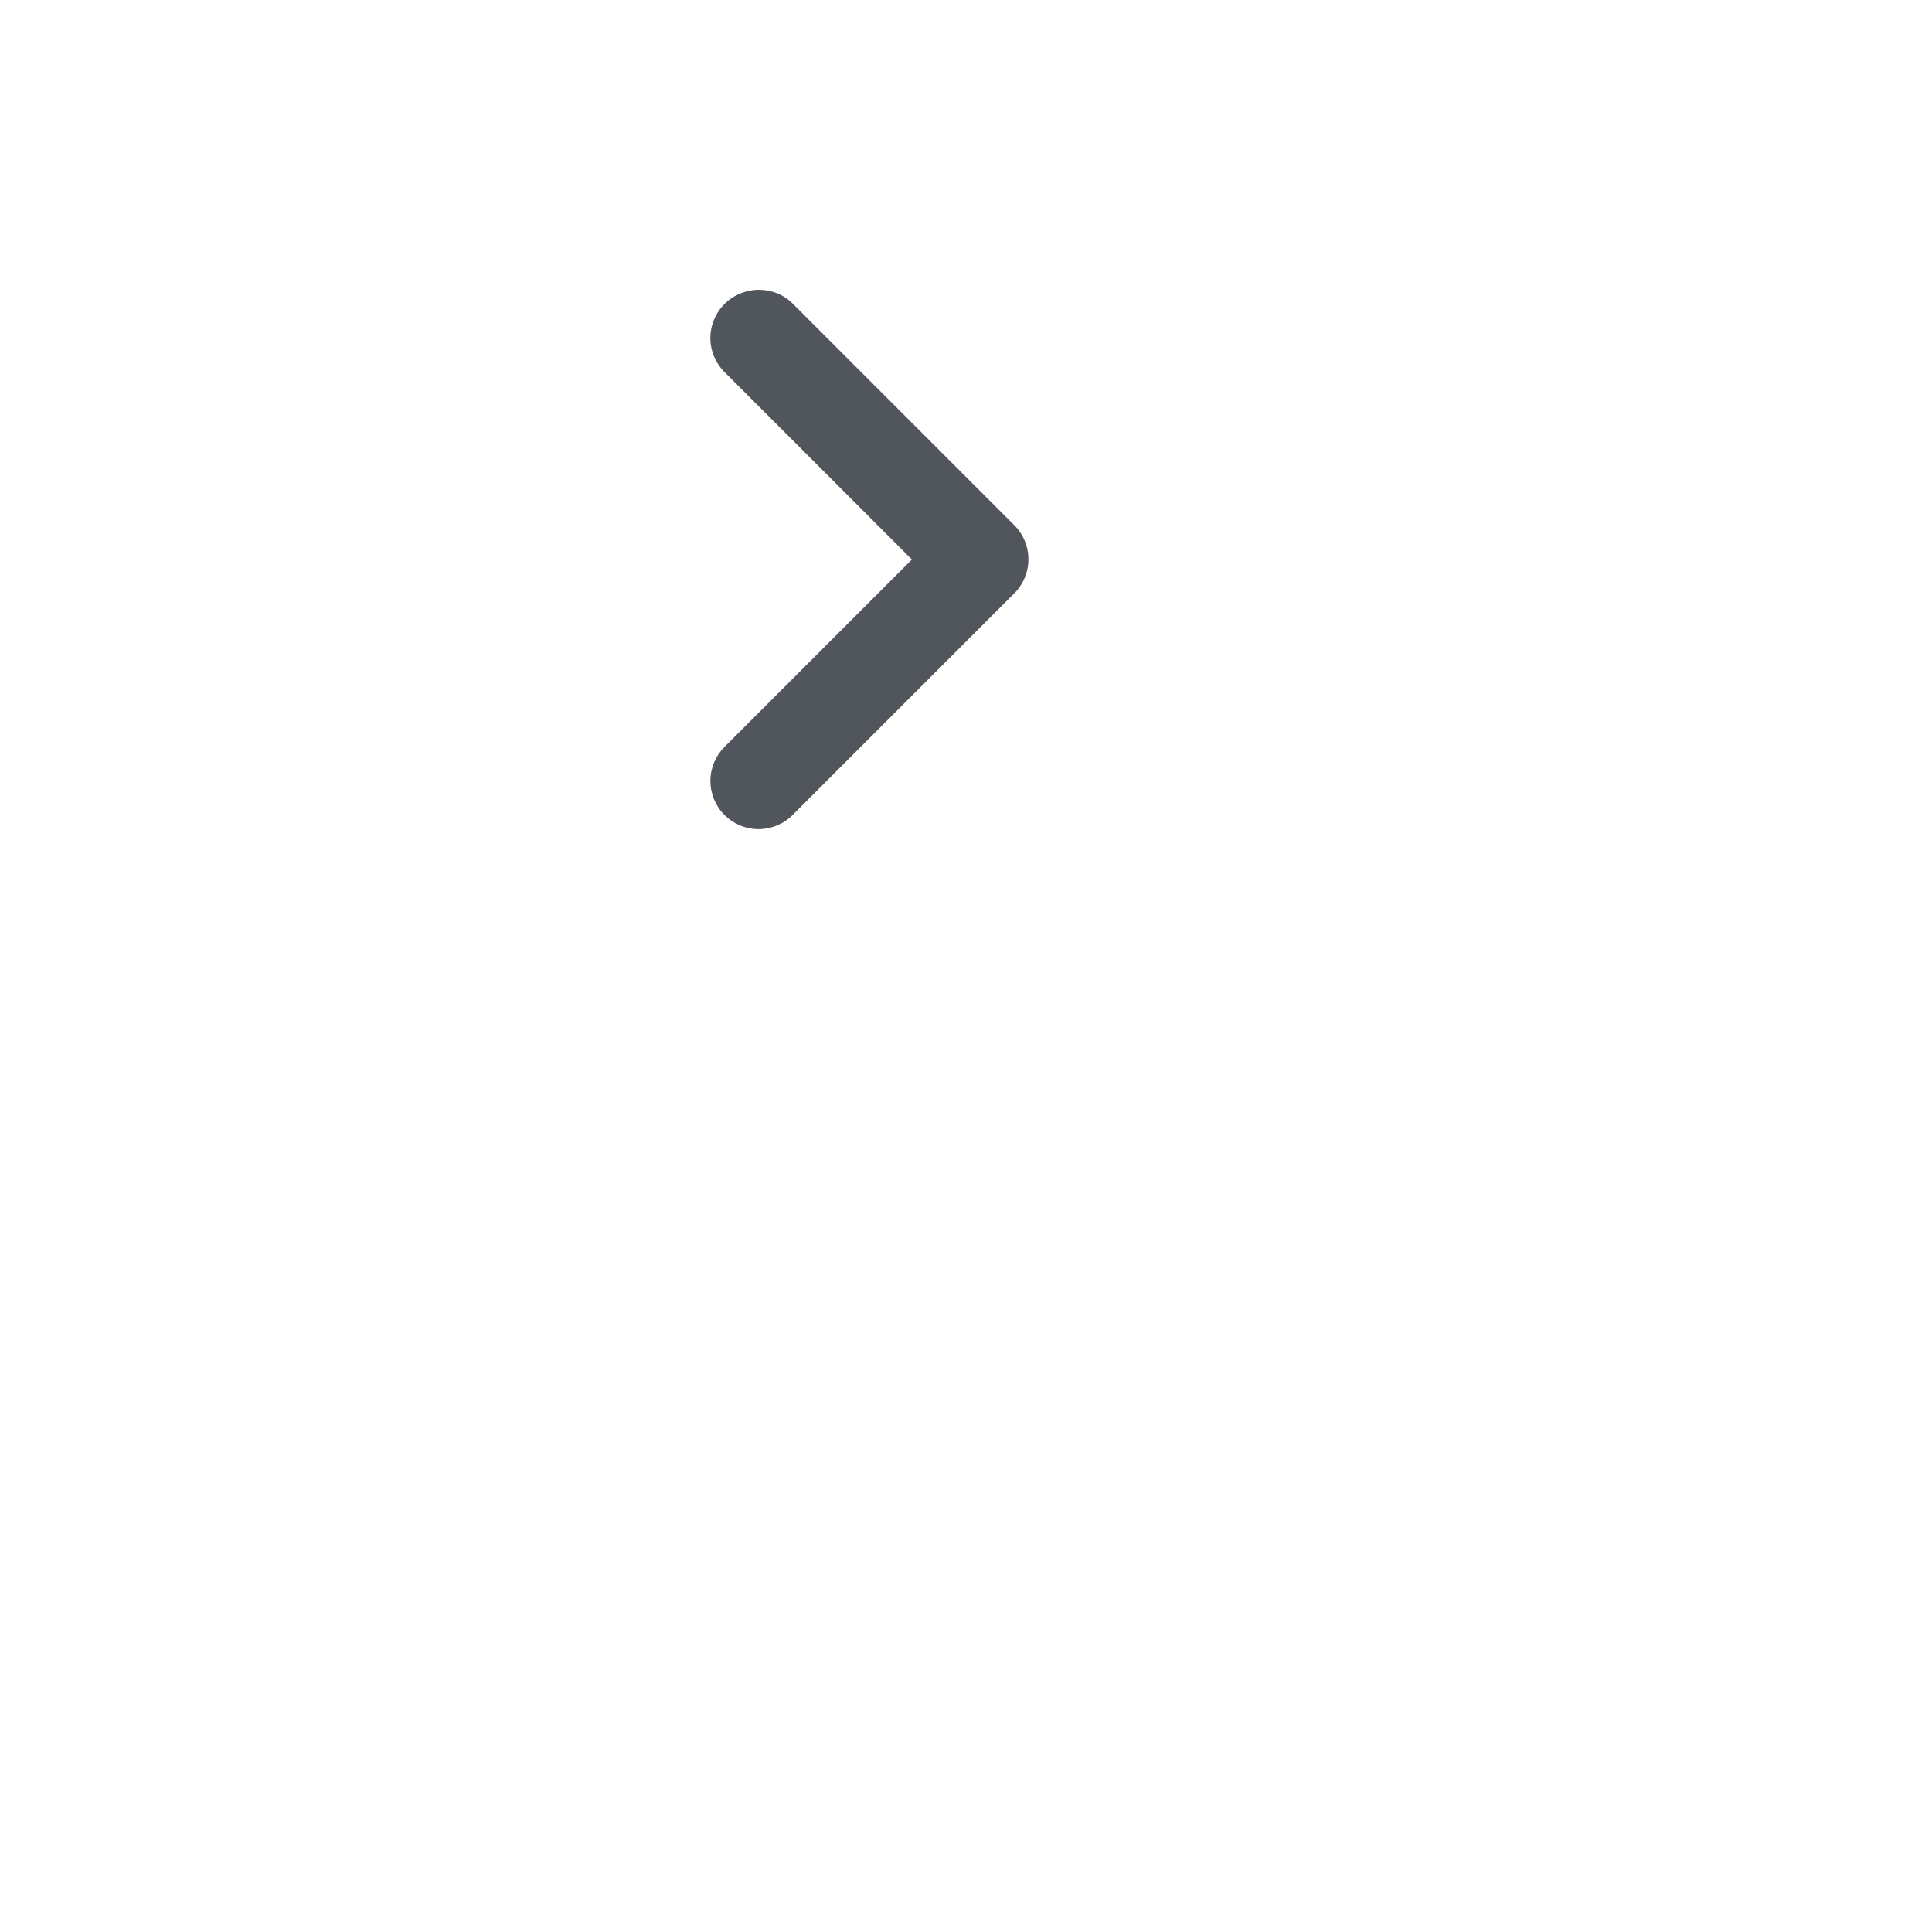
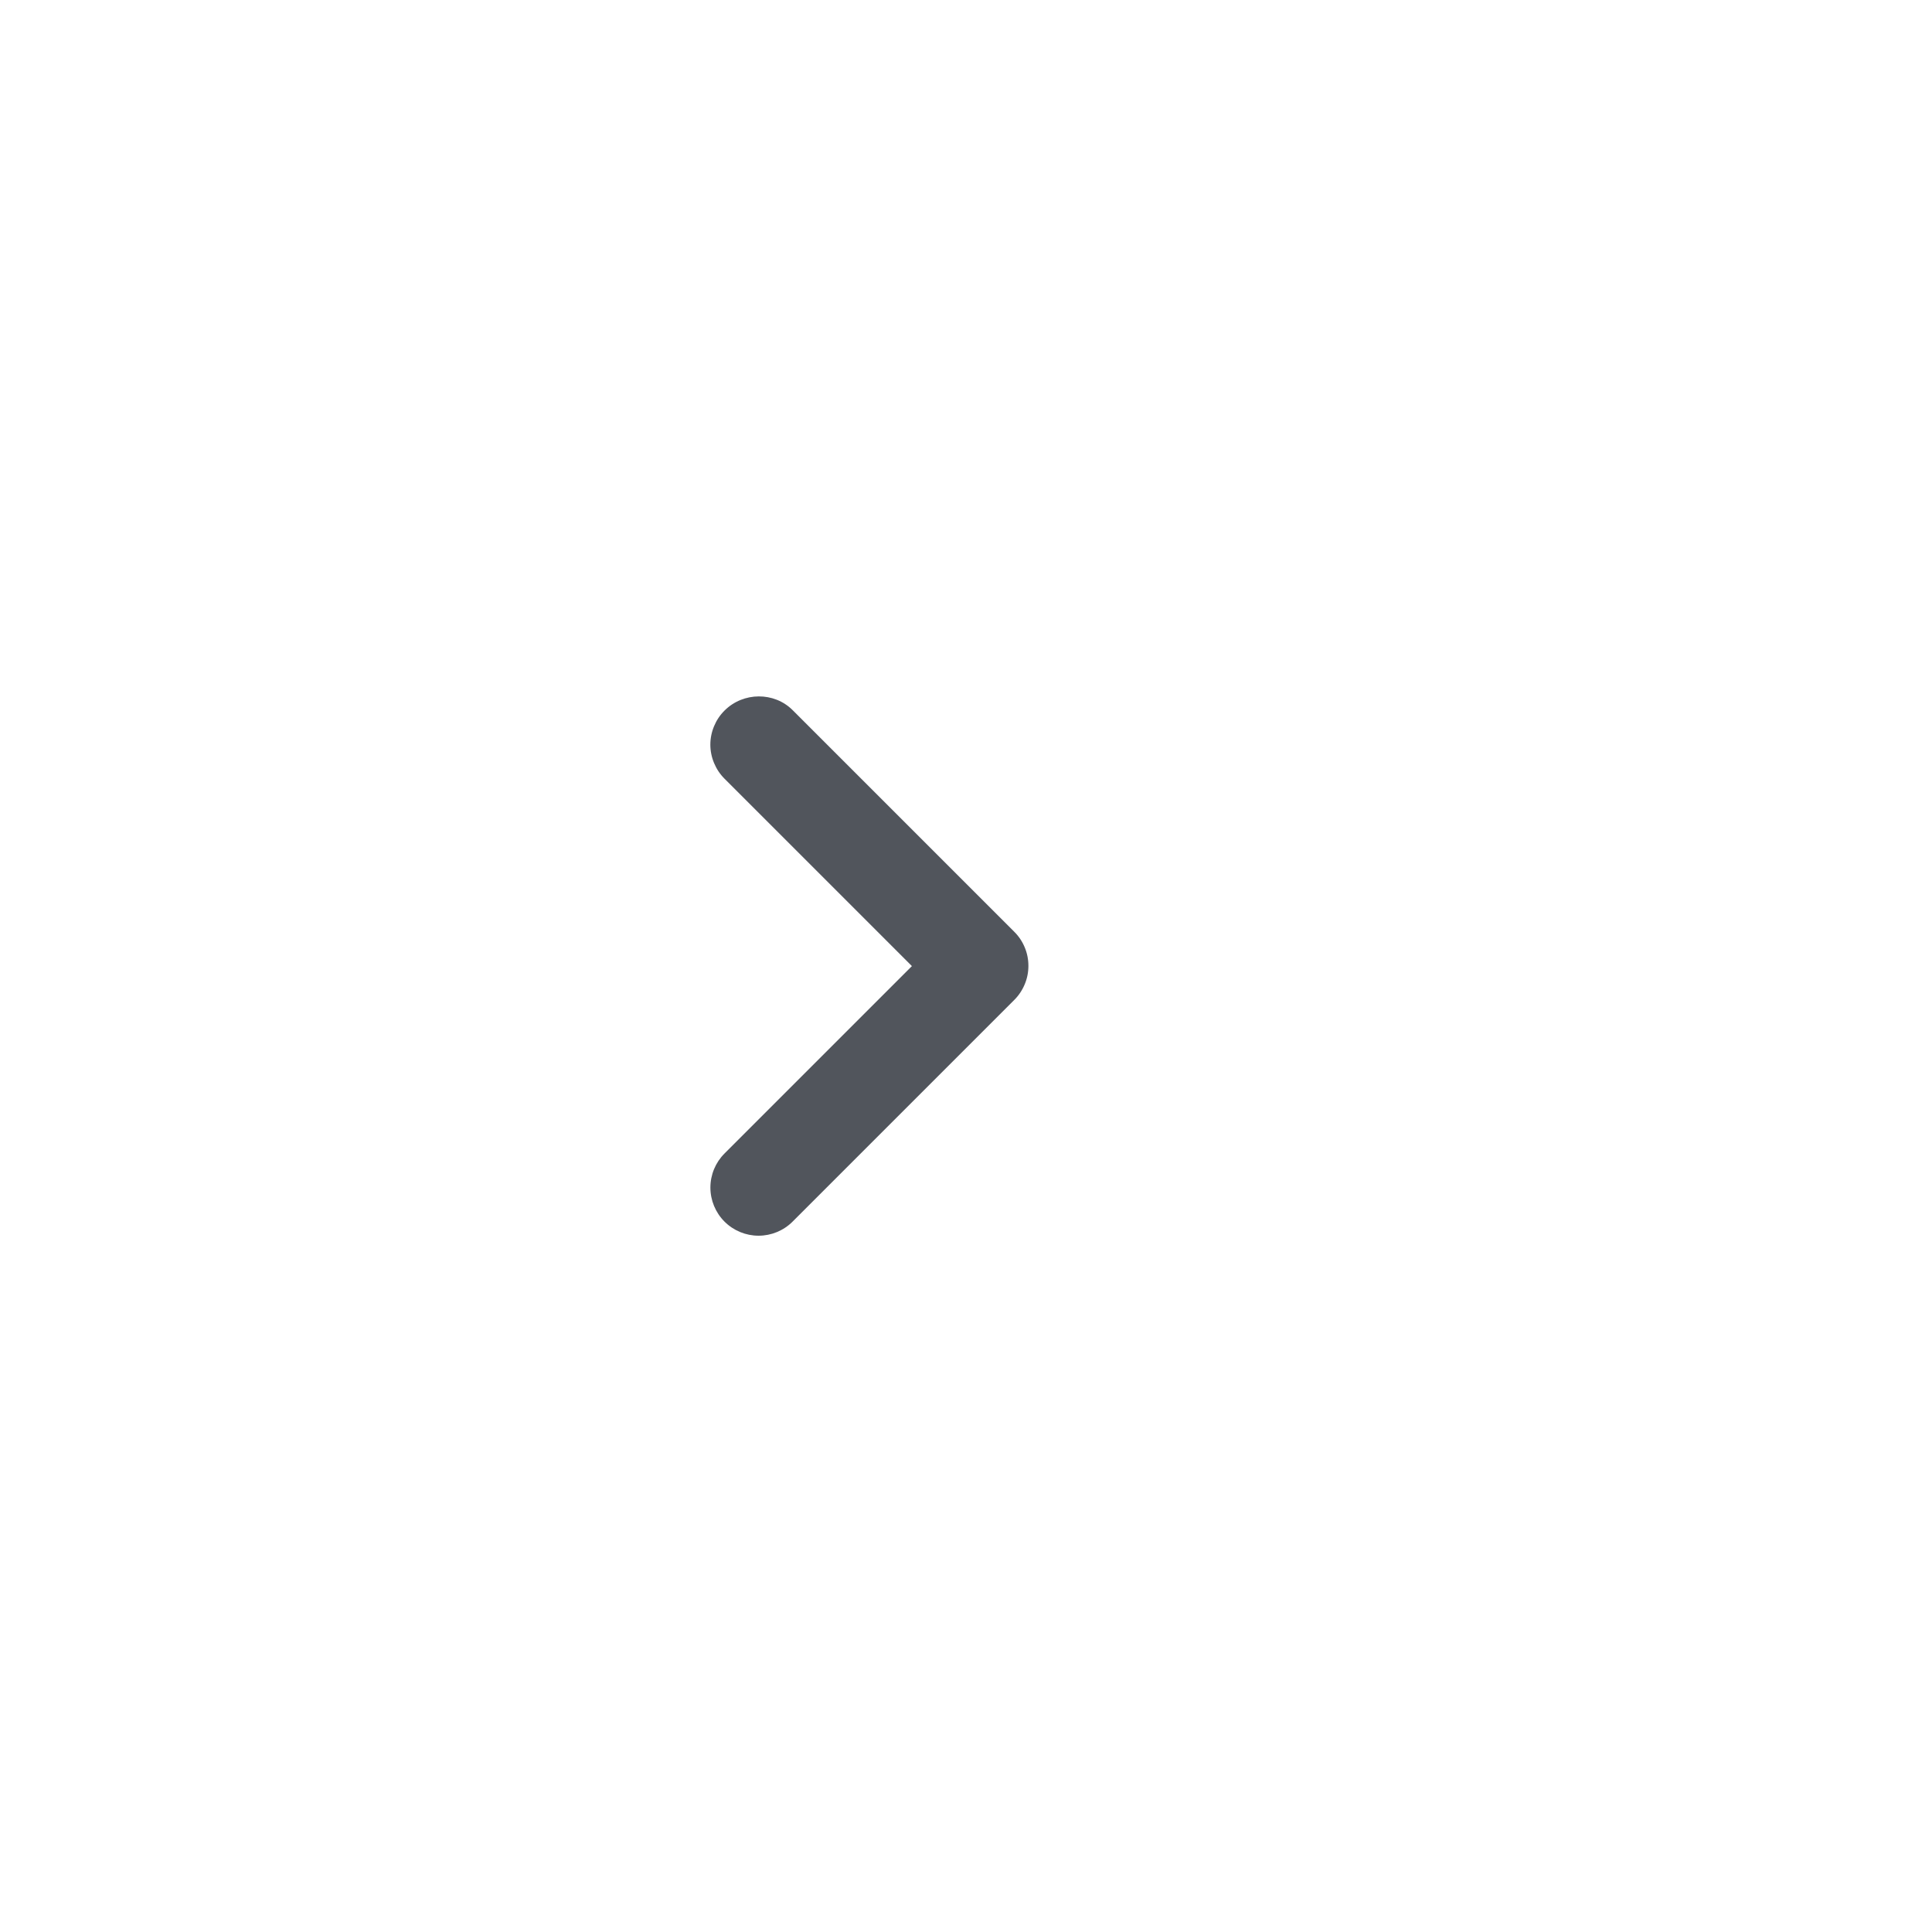
<svg xmlns="http://www.w3.org/2000/svg" width="40" height="40" viewBox="0 0 40 40" fill="none">
-   <path d="M15 6.294C14.907 6.386 14.834 6.496 14.784 6.617C14.733 6.738 14.707 6.868 14.707 6.999C14.707 7.13 14.733 7.259 14.784 7.38C14.834 7.501 14.907 7.611 15 7.704L18.88 11.584L15 15.464C14.813 15.651 14.708 15.904 14.708 16.169C14.708 16.433 14.813 16.687 15 16.874C15.187 17.061 15.441 17.166 15.705 17.166C15.969 17.166 16.223 17.061 16.41 16.874L21 12.284C21.093 12.191 21.166 12.081 21.216 11.96C21.267 11.839 21.292 11.71 21.292 11.579C21.292 11.448 21.267 11.318 21.216 11.197C21.166 11.076 21.093 10.966 21 10.874L16.41 6.284C16.03 5.904 15.39 5.904 15 6.294Z" fill="#51555C" />
+   <path d="M15 14.712C14.907 14.804 14.834 14.914 14.784 15.035C14.733 15.156 14.707 15.286 14.707 15.417C14.707 15.548 14.733 15.677 14.784 15.798C14.834 15.919 14.907 16.029 15 16.122L18.88 20.002L15 23.882C14.813 24.069 14.708 24.322 14.708 24.587C14.708 24.851 14.813 25.105 15 25.292C15.187 25.479 15.441 25.584 15.705 25.584C15.969 25.584 16.223 25.479 16.41 25.292L21 20.702C21.093 20.609 21.166 20.499 21.216 20.378C21.267 20.257 21.292 20.128 21.292 19.997C21.292 19.866 21.267 19.736 21.216 19.615C21.166 19.494 21.093 19.384 21 19.292L16.41 14.702C16.03 14.322 15.39 14.322 15 14.712Z" fill="#51555C" />
</svg>
